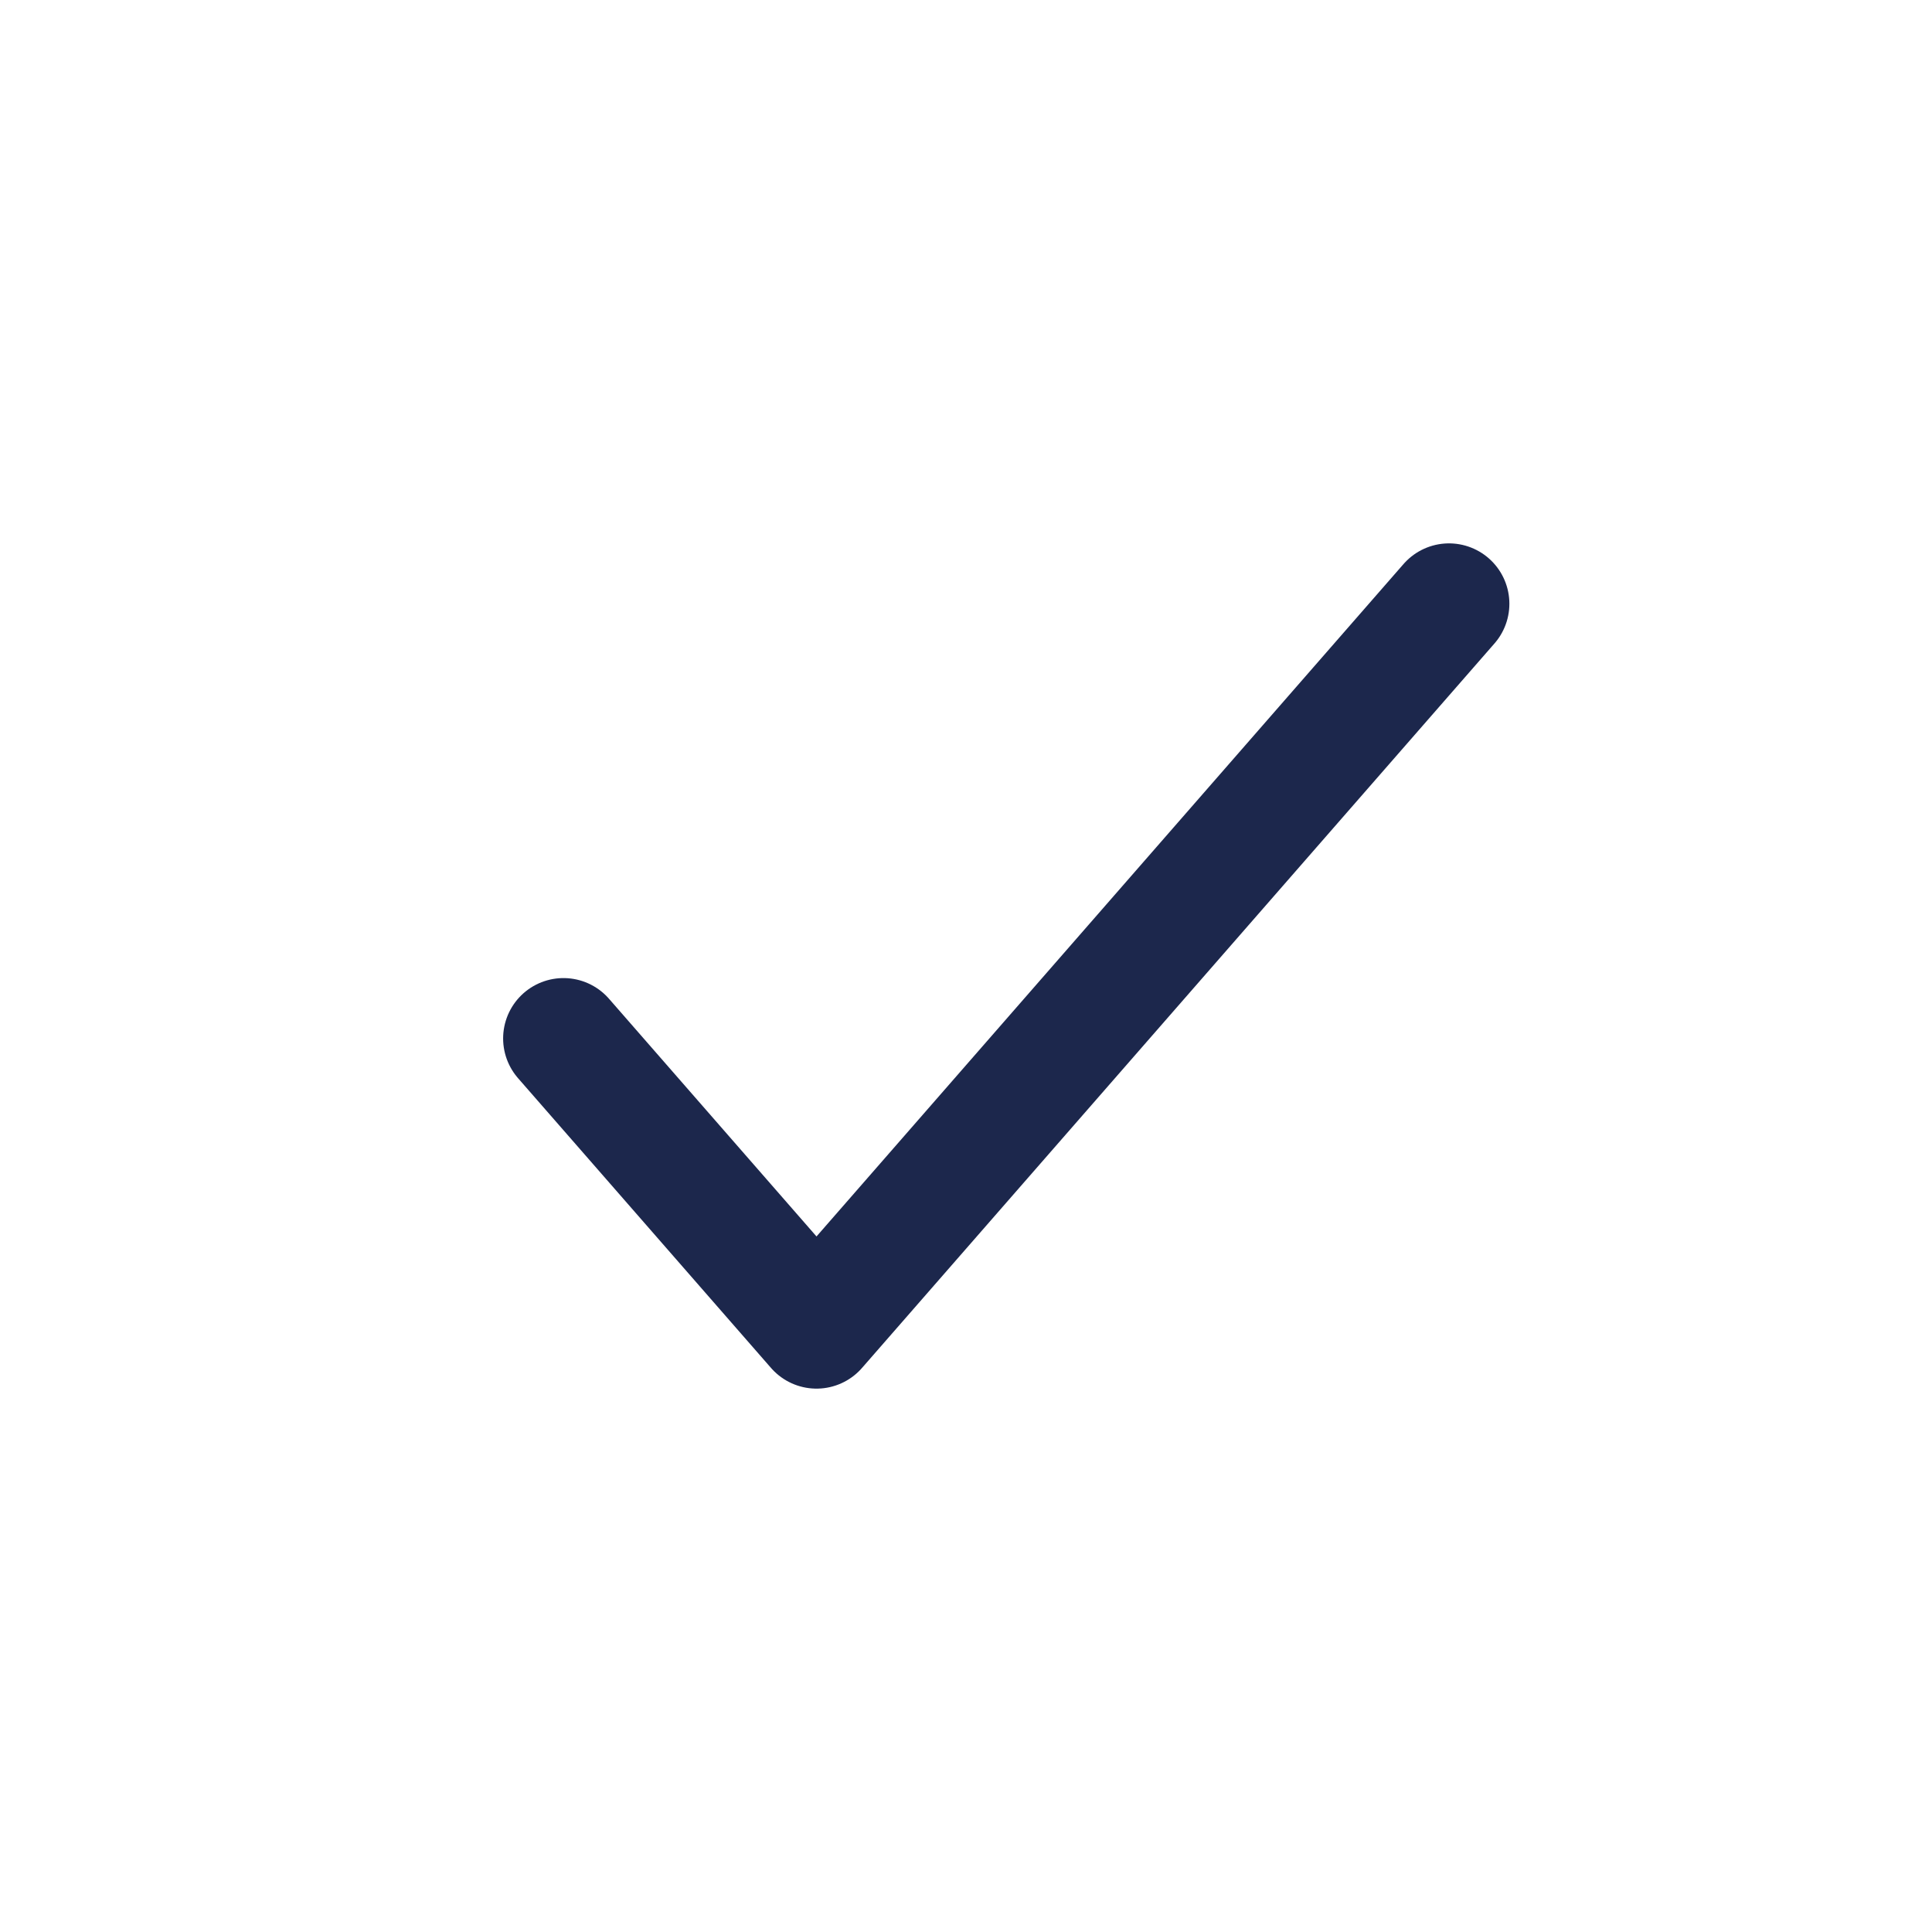
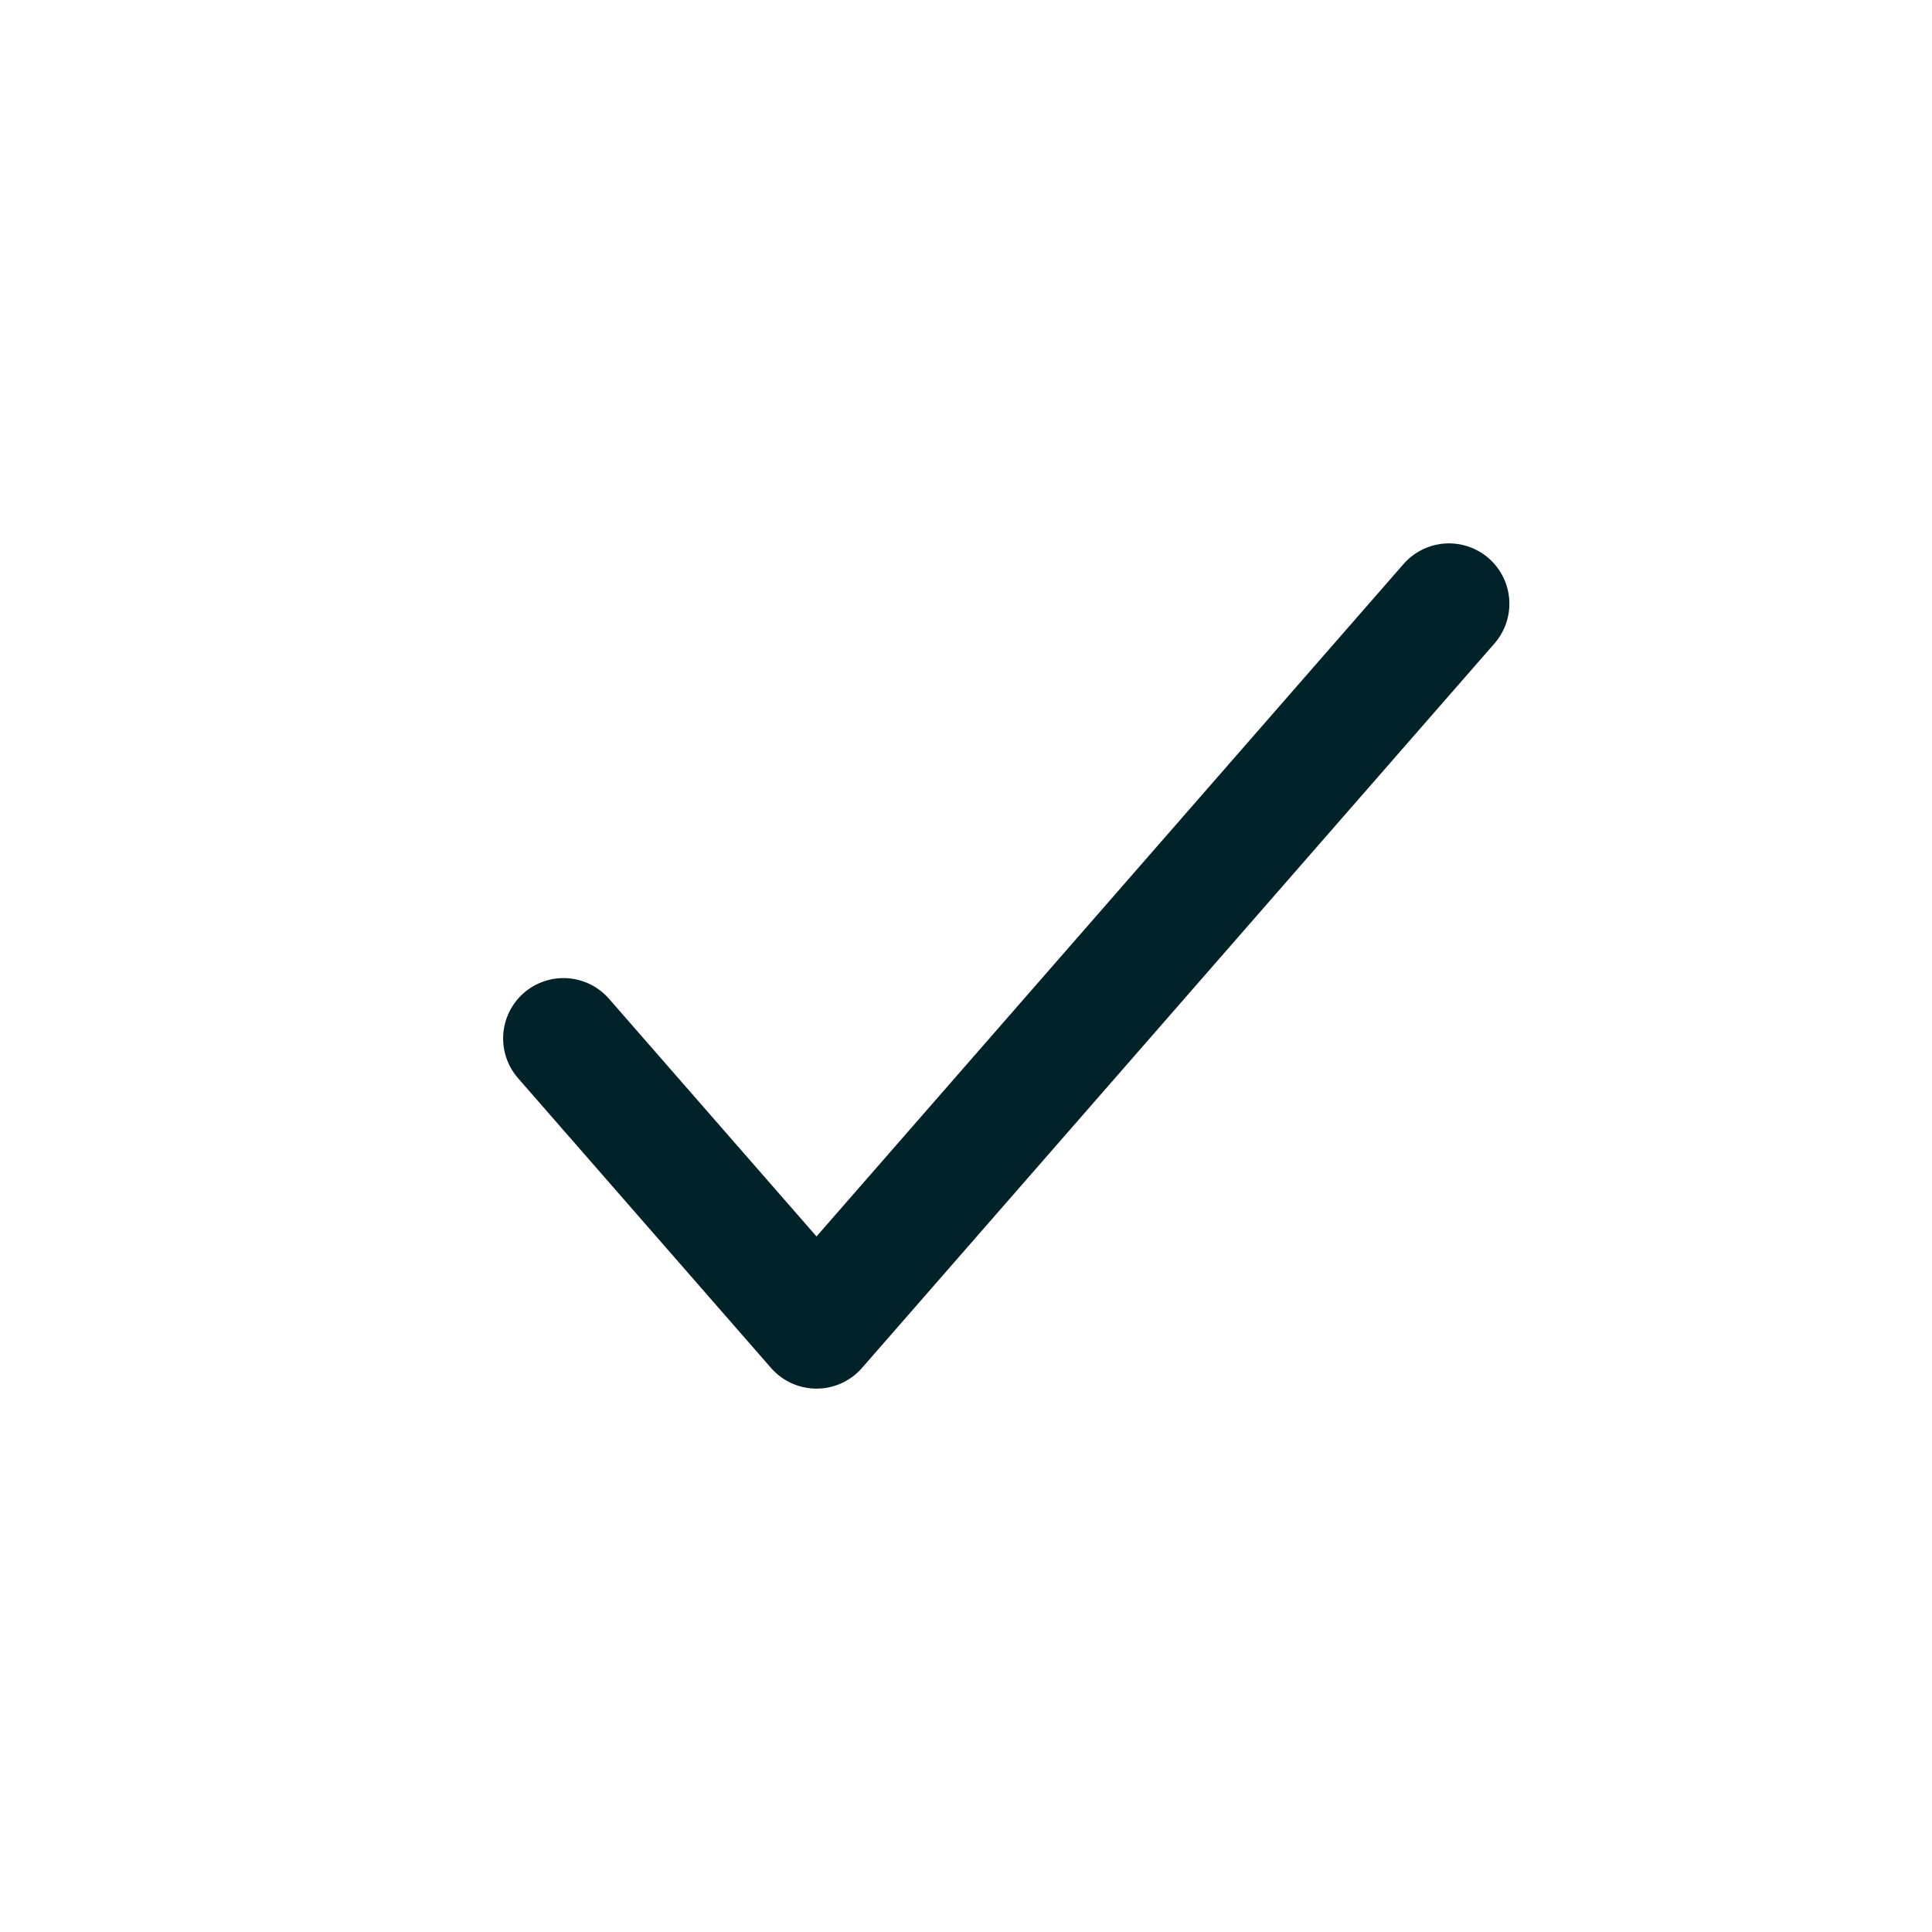
<svg xmlns="http://www.w3.org/2000/svg" width="800px" height="800px" viewBox="0 0 24 24" fill="none">
-   <path d="M7 12.9L10.143 16.5L18 7.5" stroke="#1C274C" stroke-width="1.5" stroke-linecap="round" stroke-linejoin="round" />
+   <path d="M7 12.9L10.143 16.5L18 7.5" stroke="#022229" stroke-width="1.5" stroke-linecap="round" stroke-linejoin="round" />
</svg>
